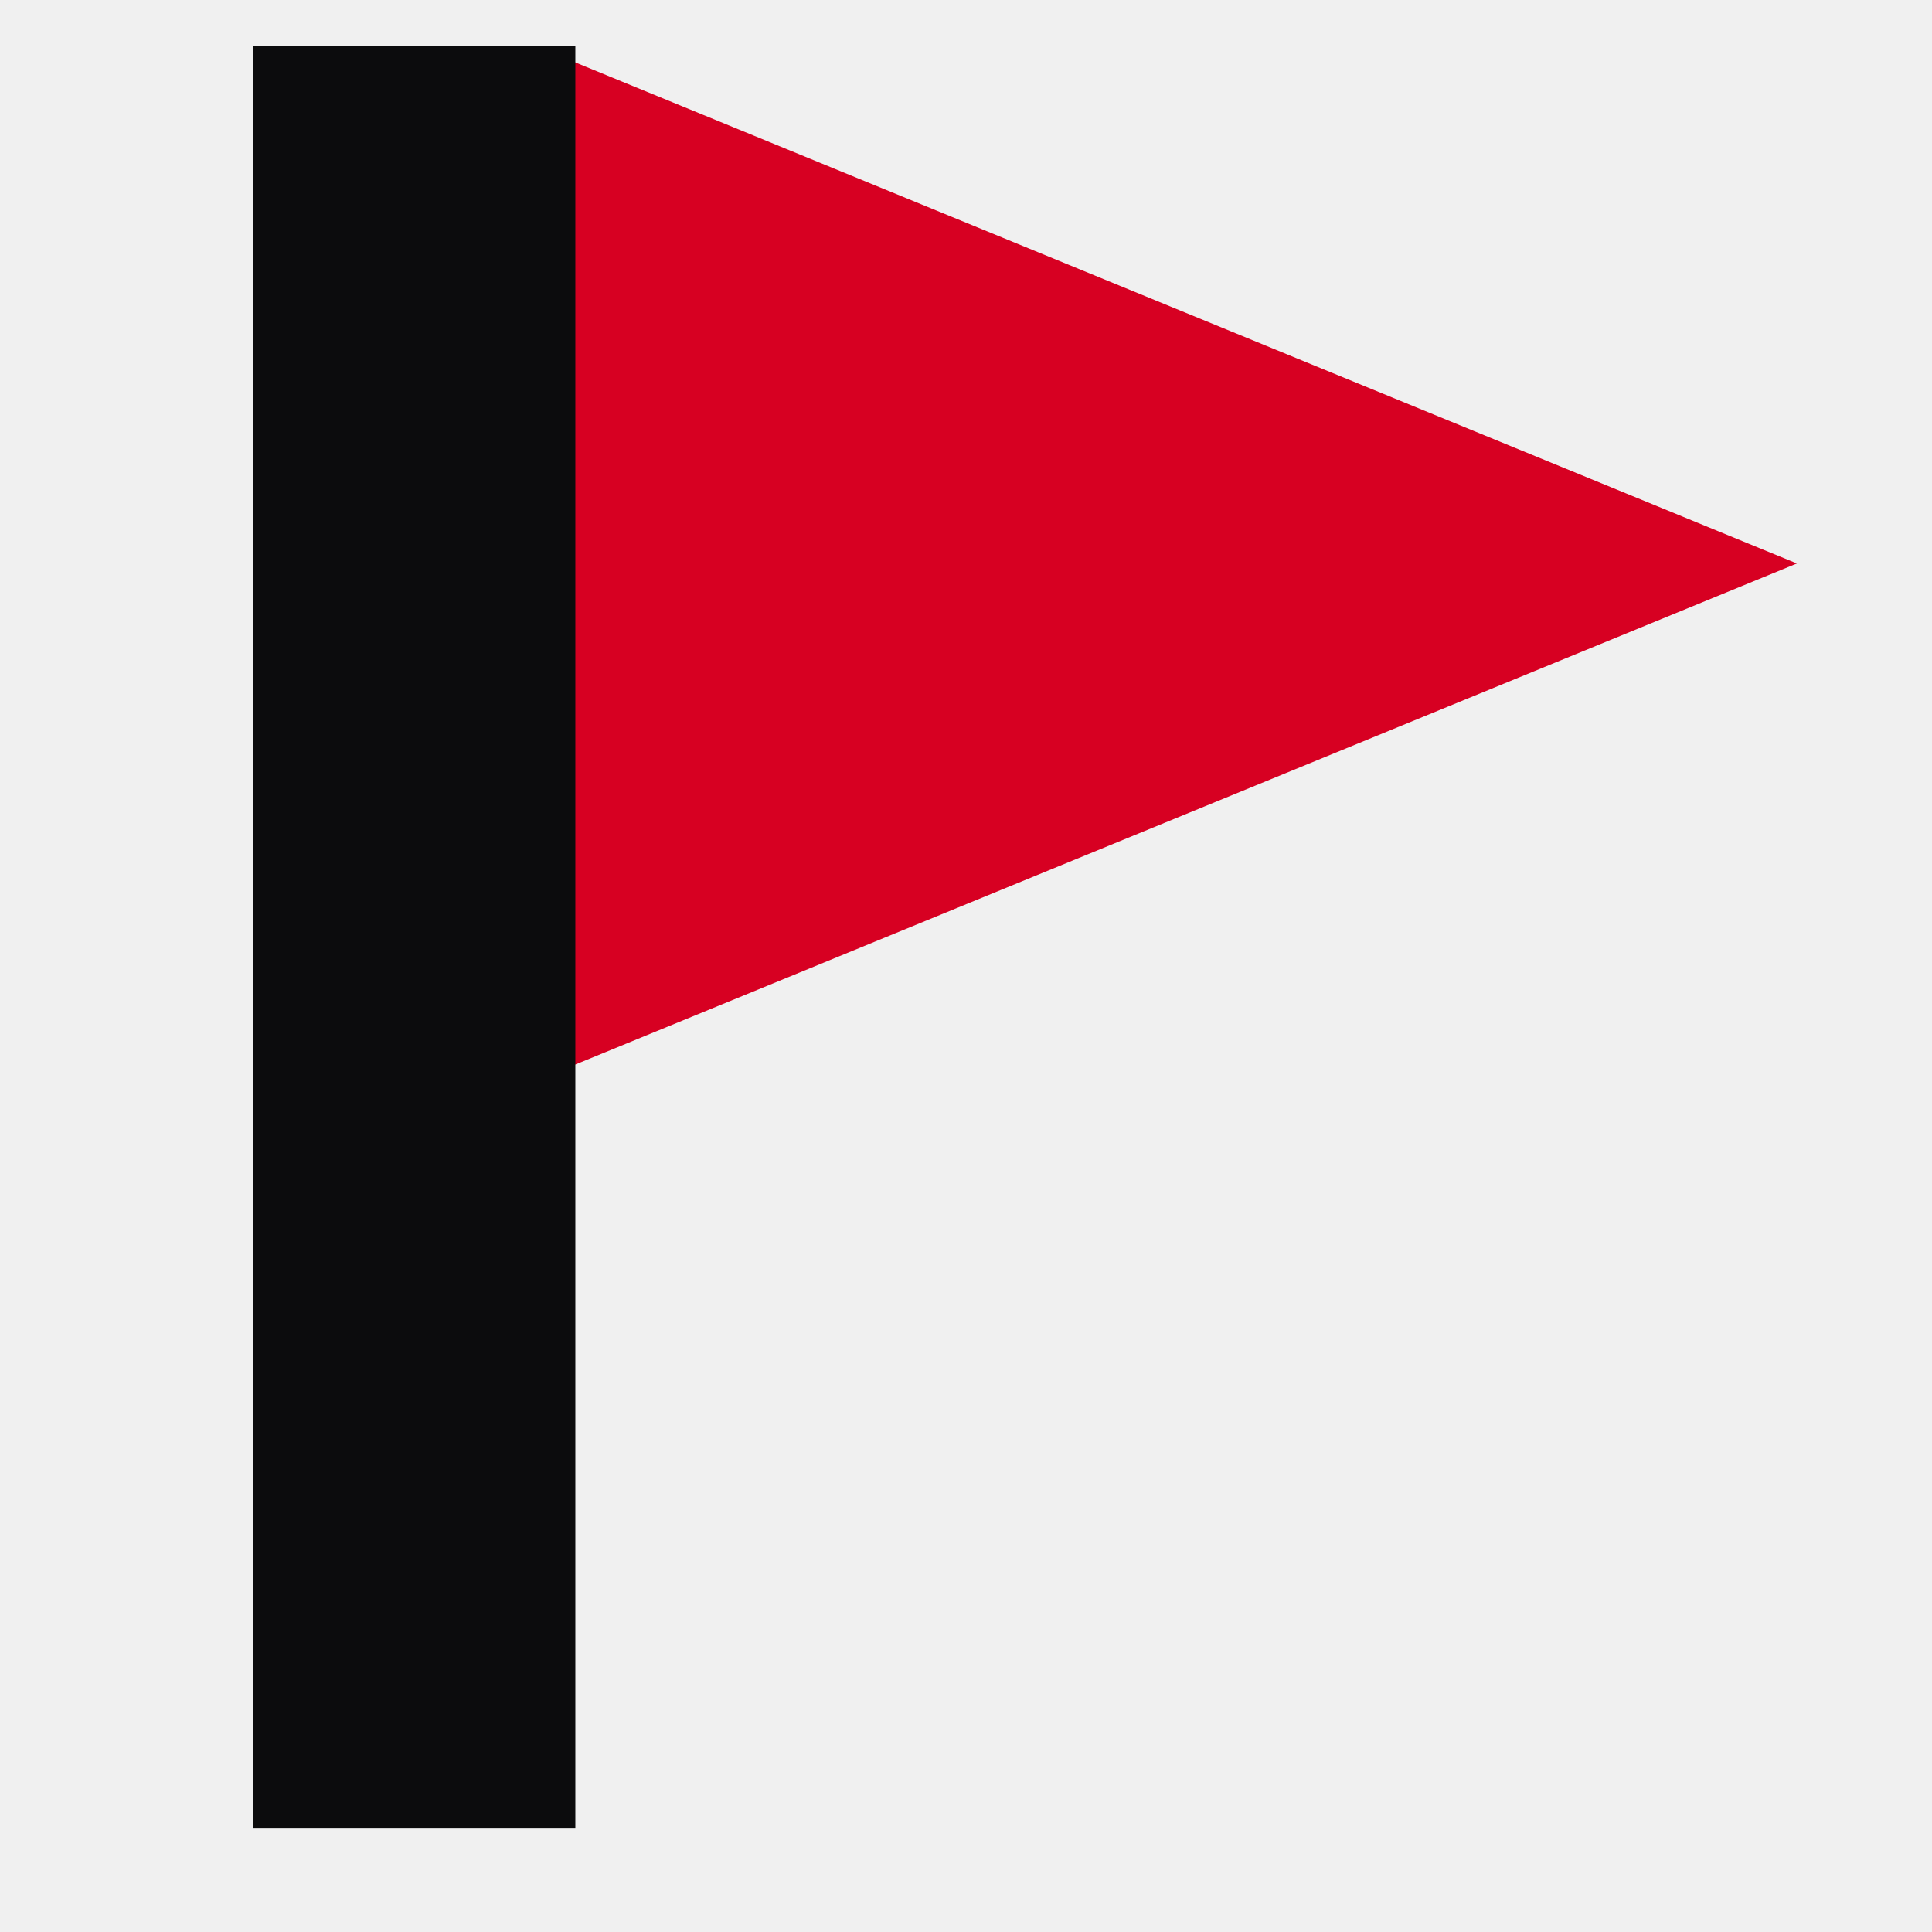
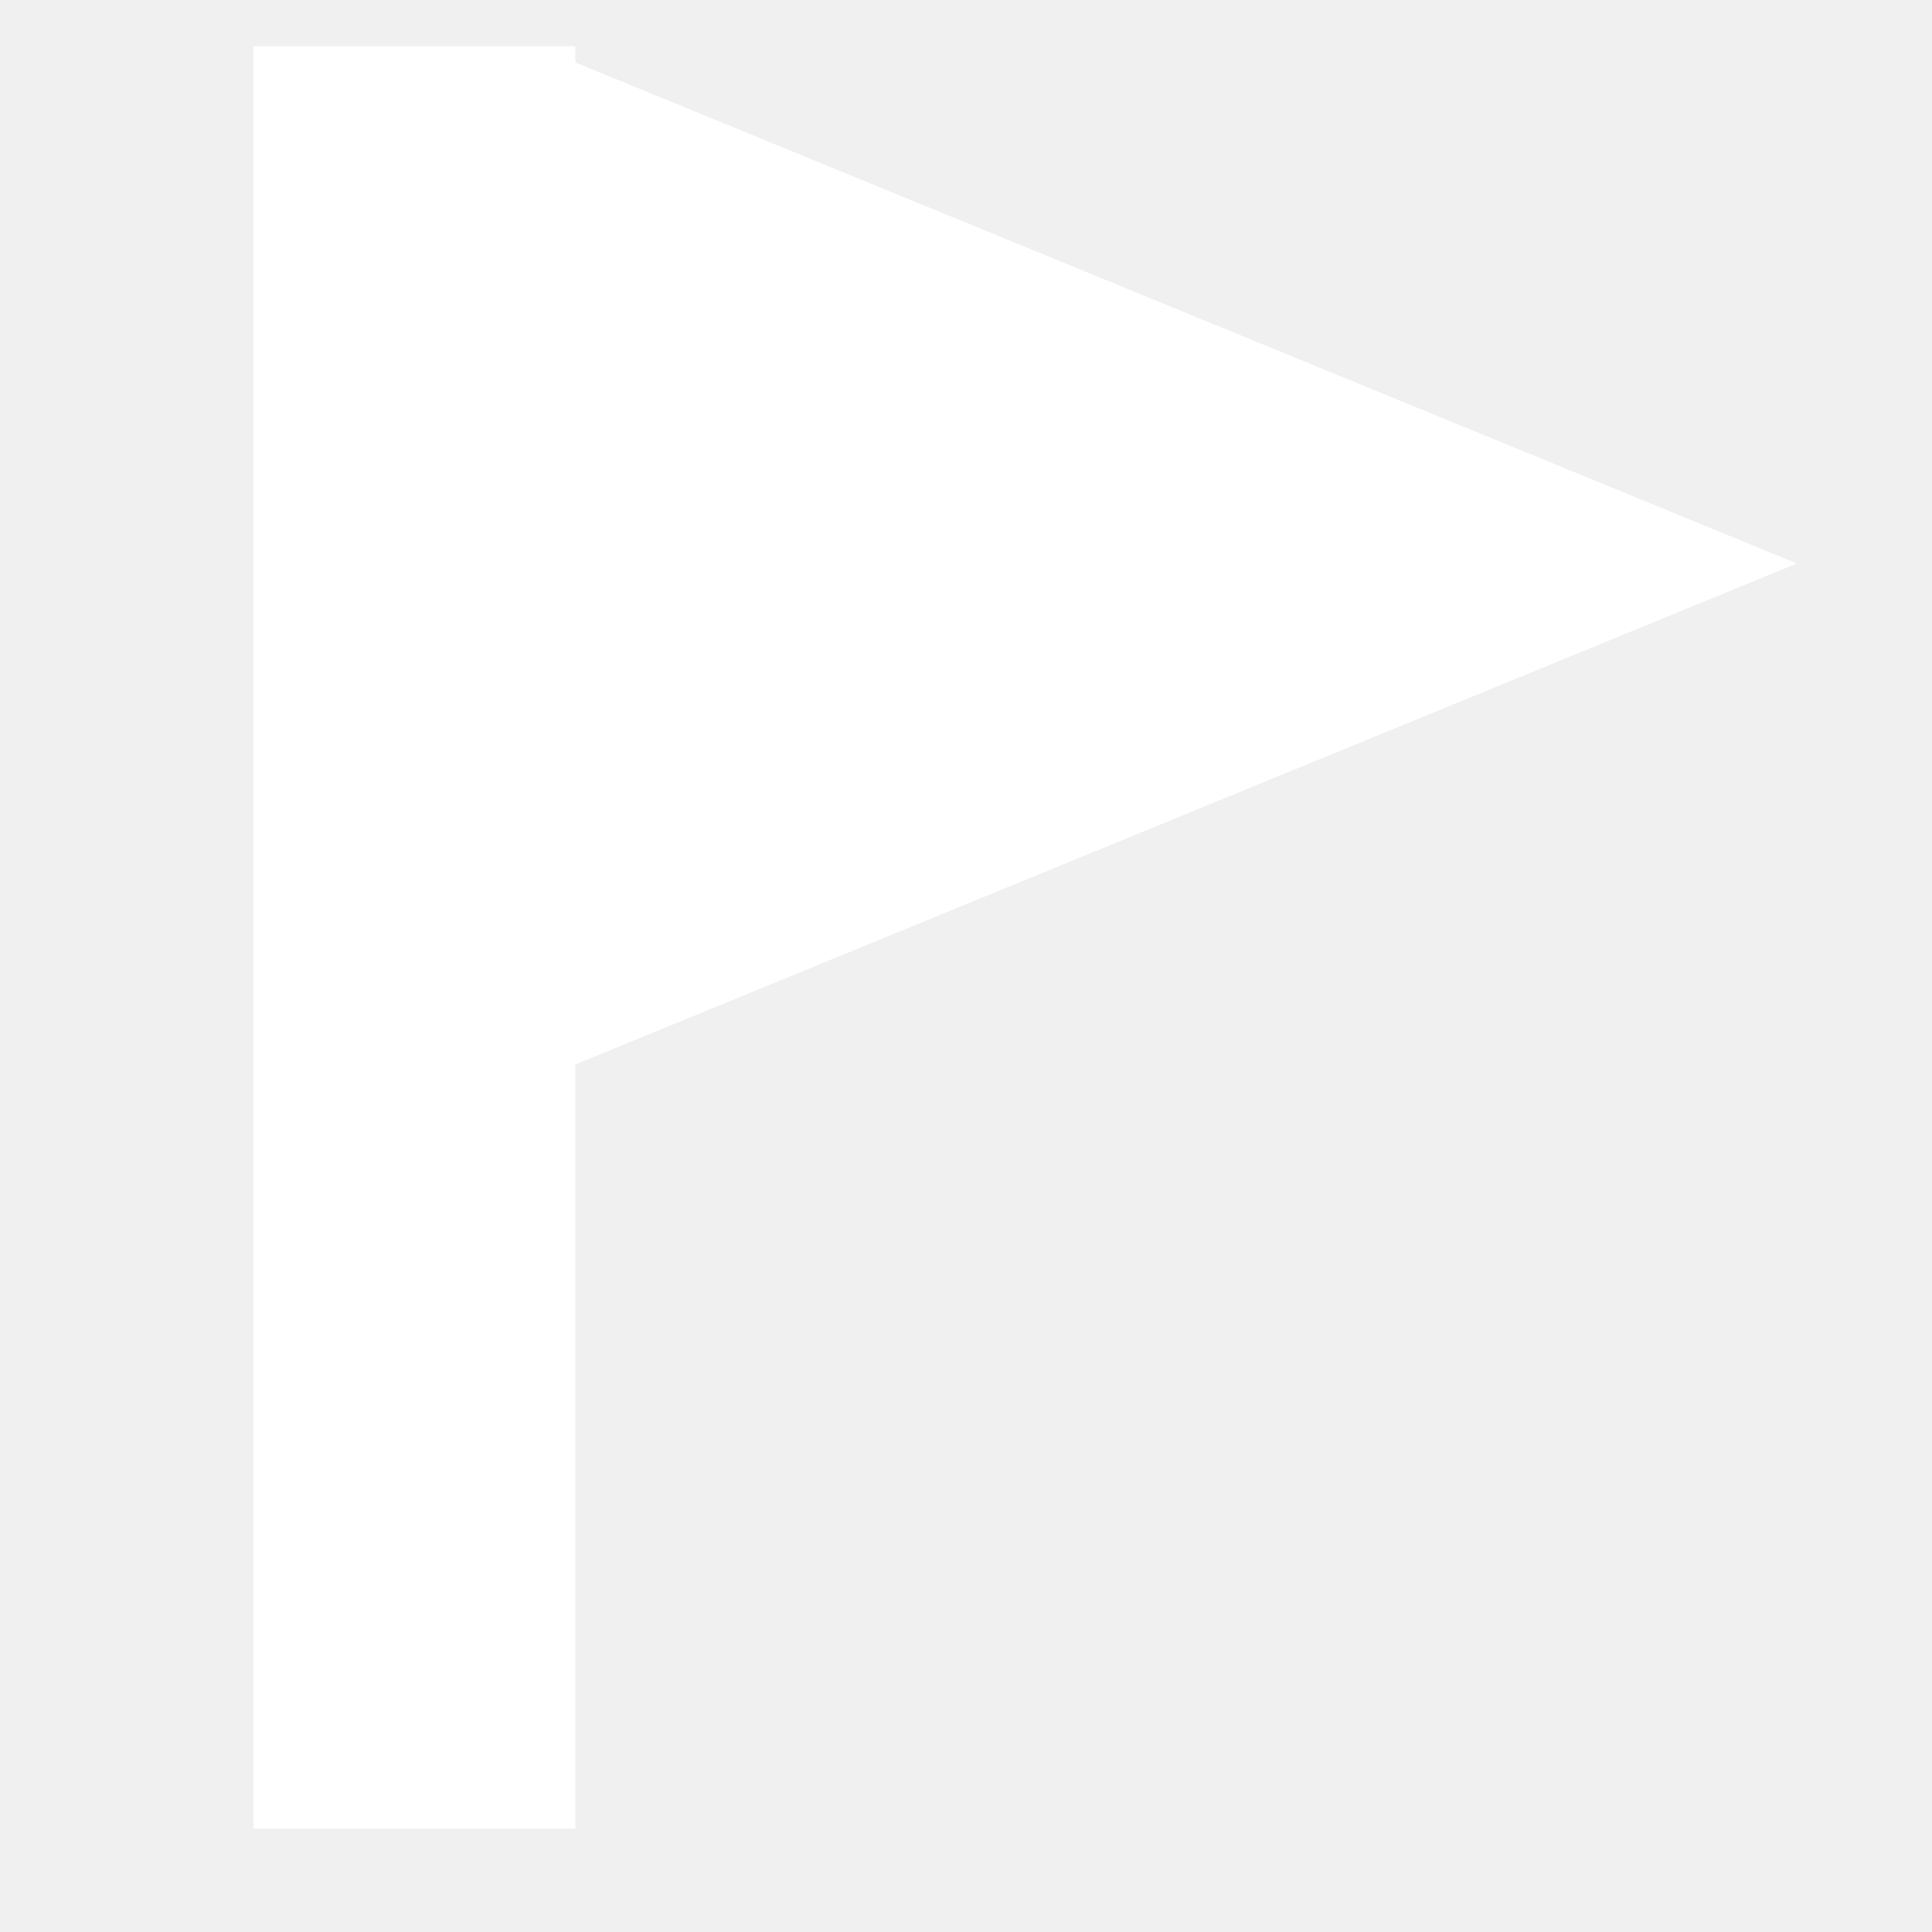
<svg xmlns="http://www.w3.org/2000/svg" width="12" height="12" version="1.1" viewBox="0 0 3.175 3.175" id="svg823">
  <defs id="defs827" />
  <g transform="translate(0 -293.82)" id="g821">
-     <path d="m 0.944,295.57 v -1.648 l 2.009,0.824 z" id="path817" style="fill:#d70022;fill-opacity:1;stroke-width:1.186" />
-     <path d="m 0.681,293.896 v 2.929" id="path819" style="fill:none;stroke:#0c0c0d;stroke-width:0.529;stroke-miterlimit:4;stroke-dasharray:none;stroke-opacity:1" />
+     <path d="m 0.944,295.57 v -1.648 l 2.009,0.824 z" id="path817" style="fill:#fff;fill-opacity:1;stroke-width:1.186" />
+     <path d="m 0.681,293.896 v 2.929" id="path819" style="fill:none;stroke:#fff;stroke-width:0.529;stroke-miterlimit:4;stroke-dasharray:none;stroke-opacity:1" />
  </g>
</svg>
